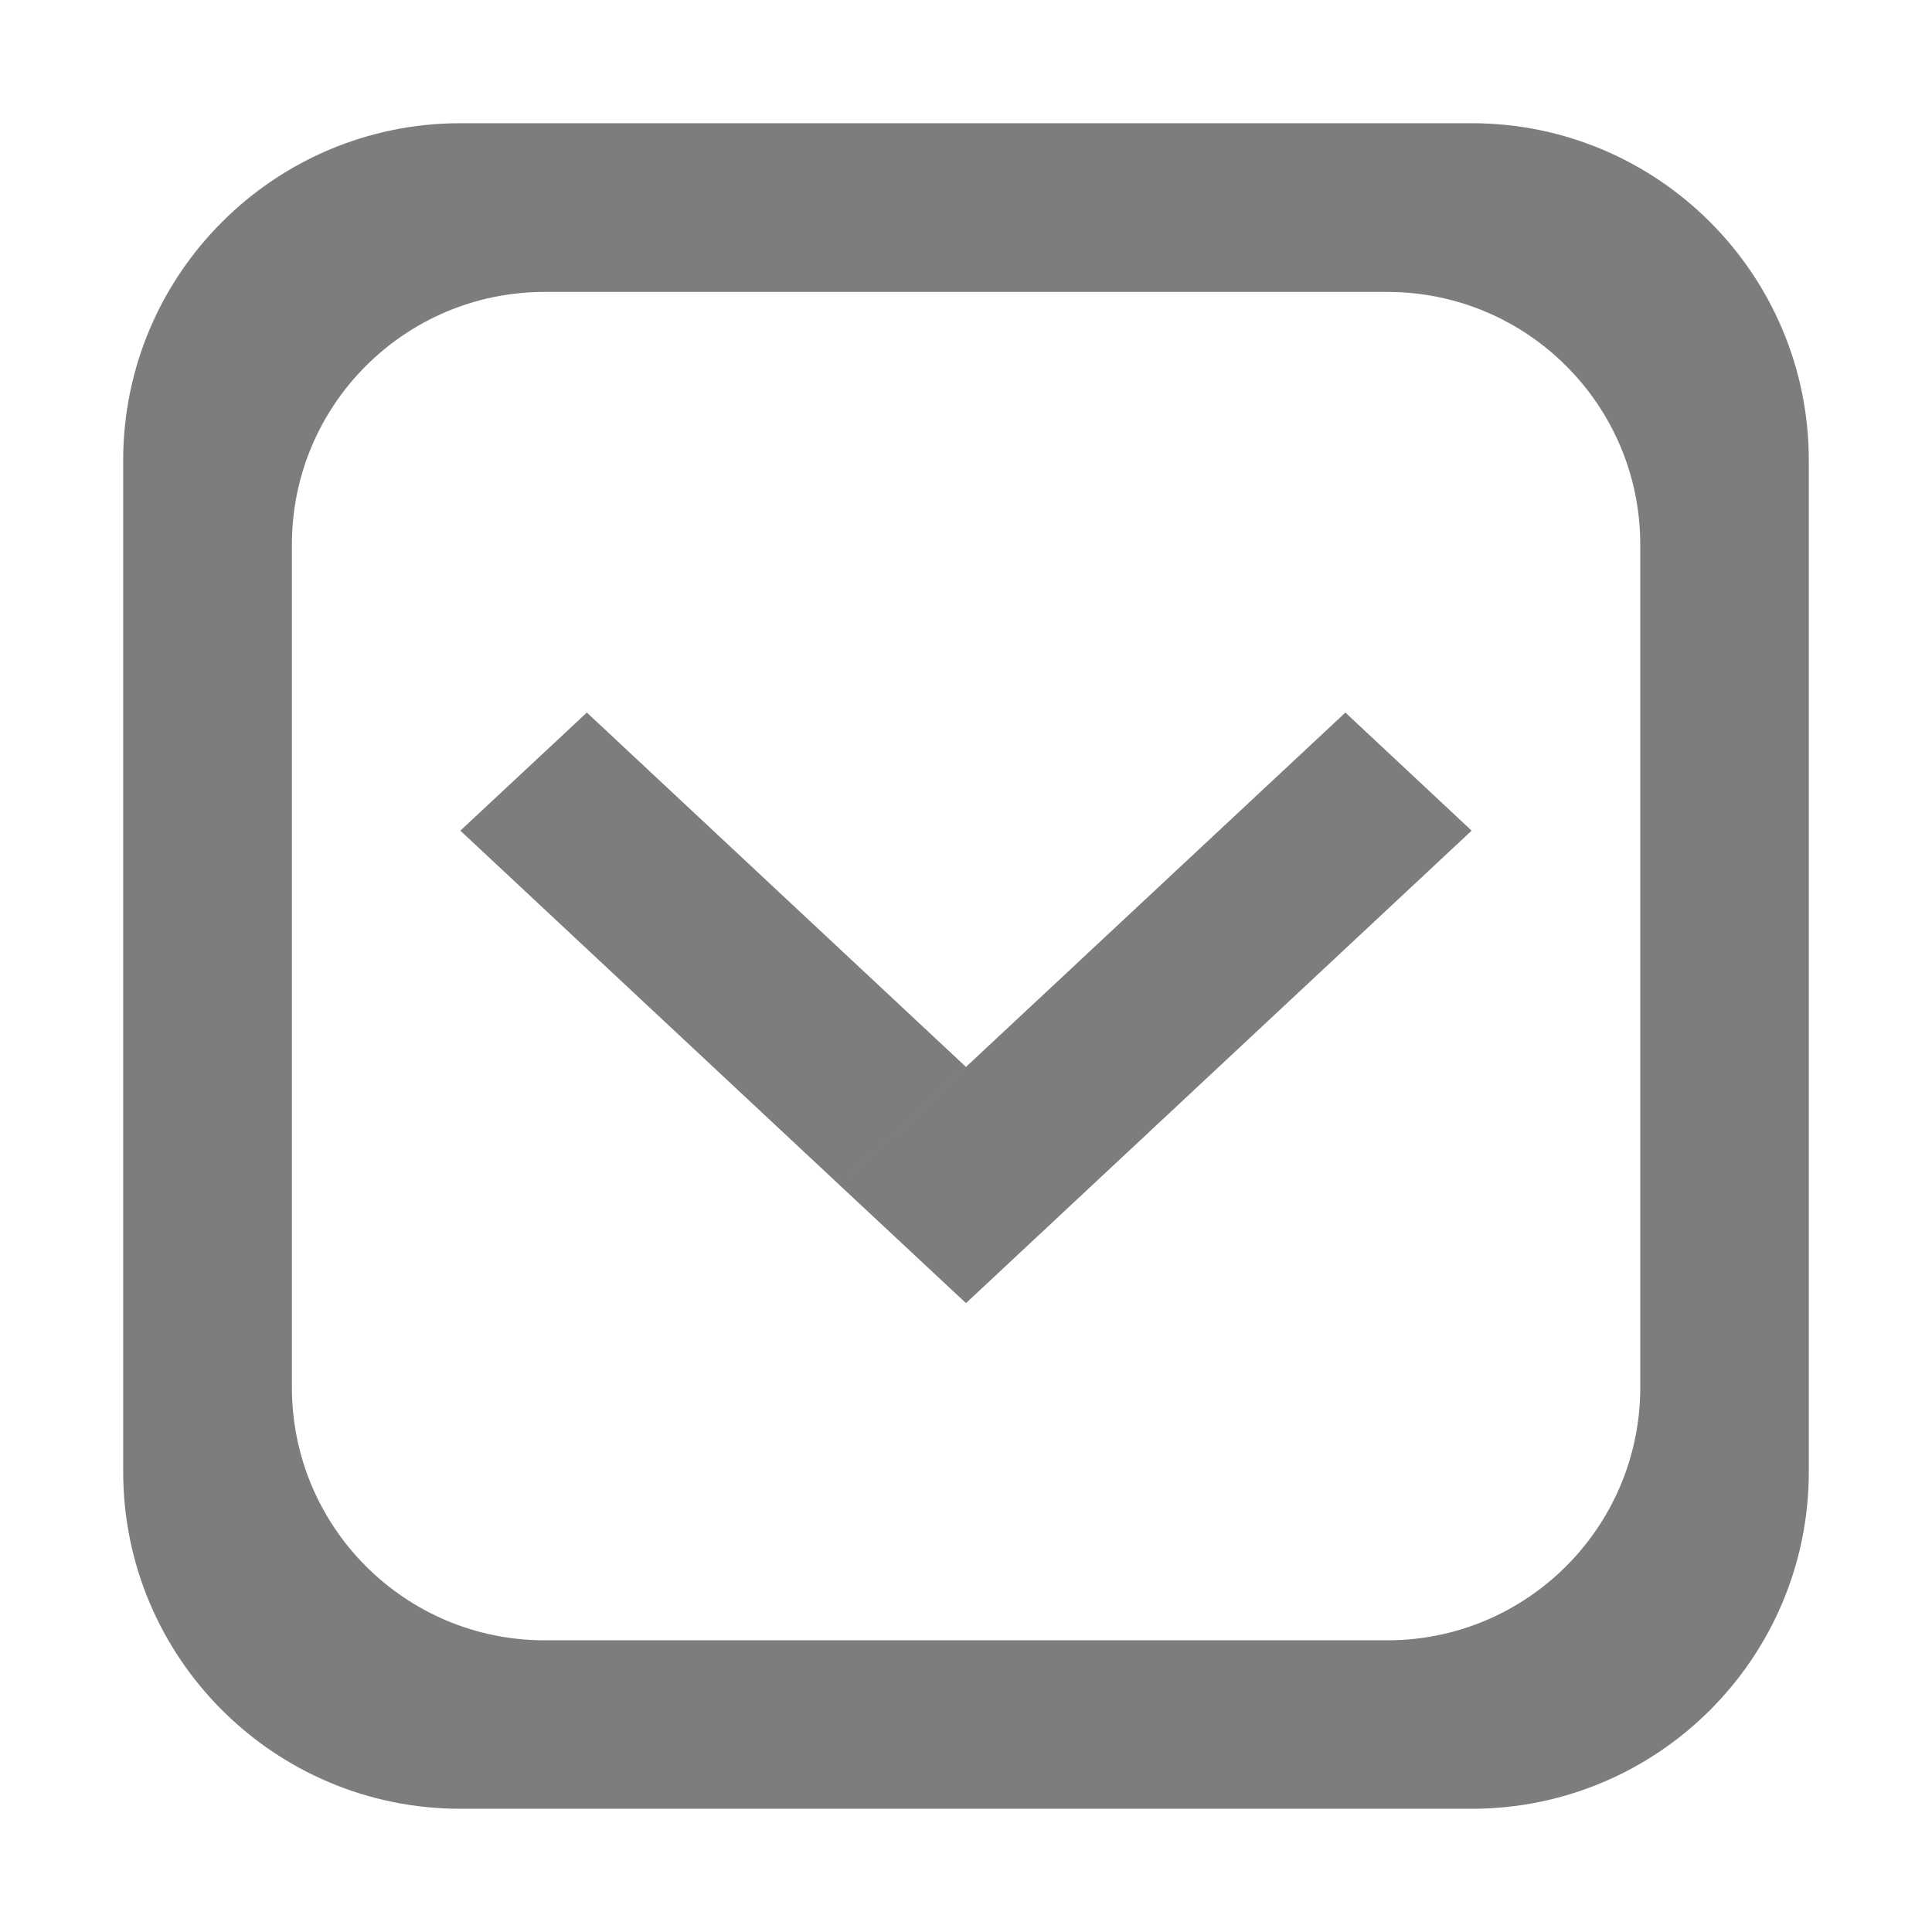
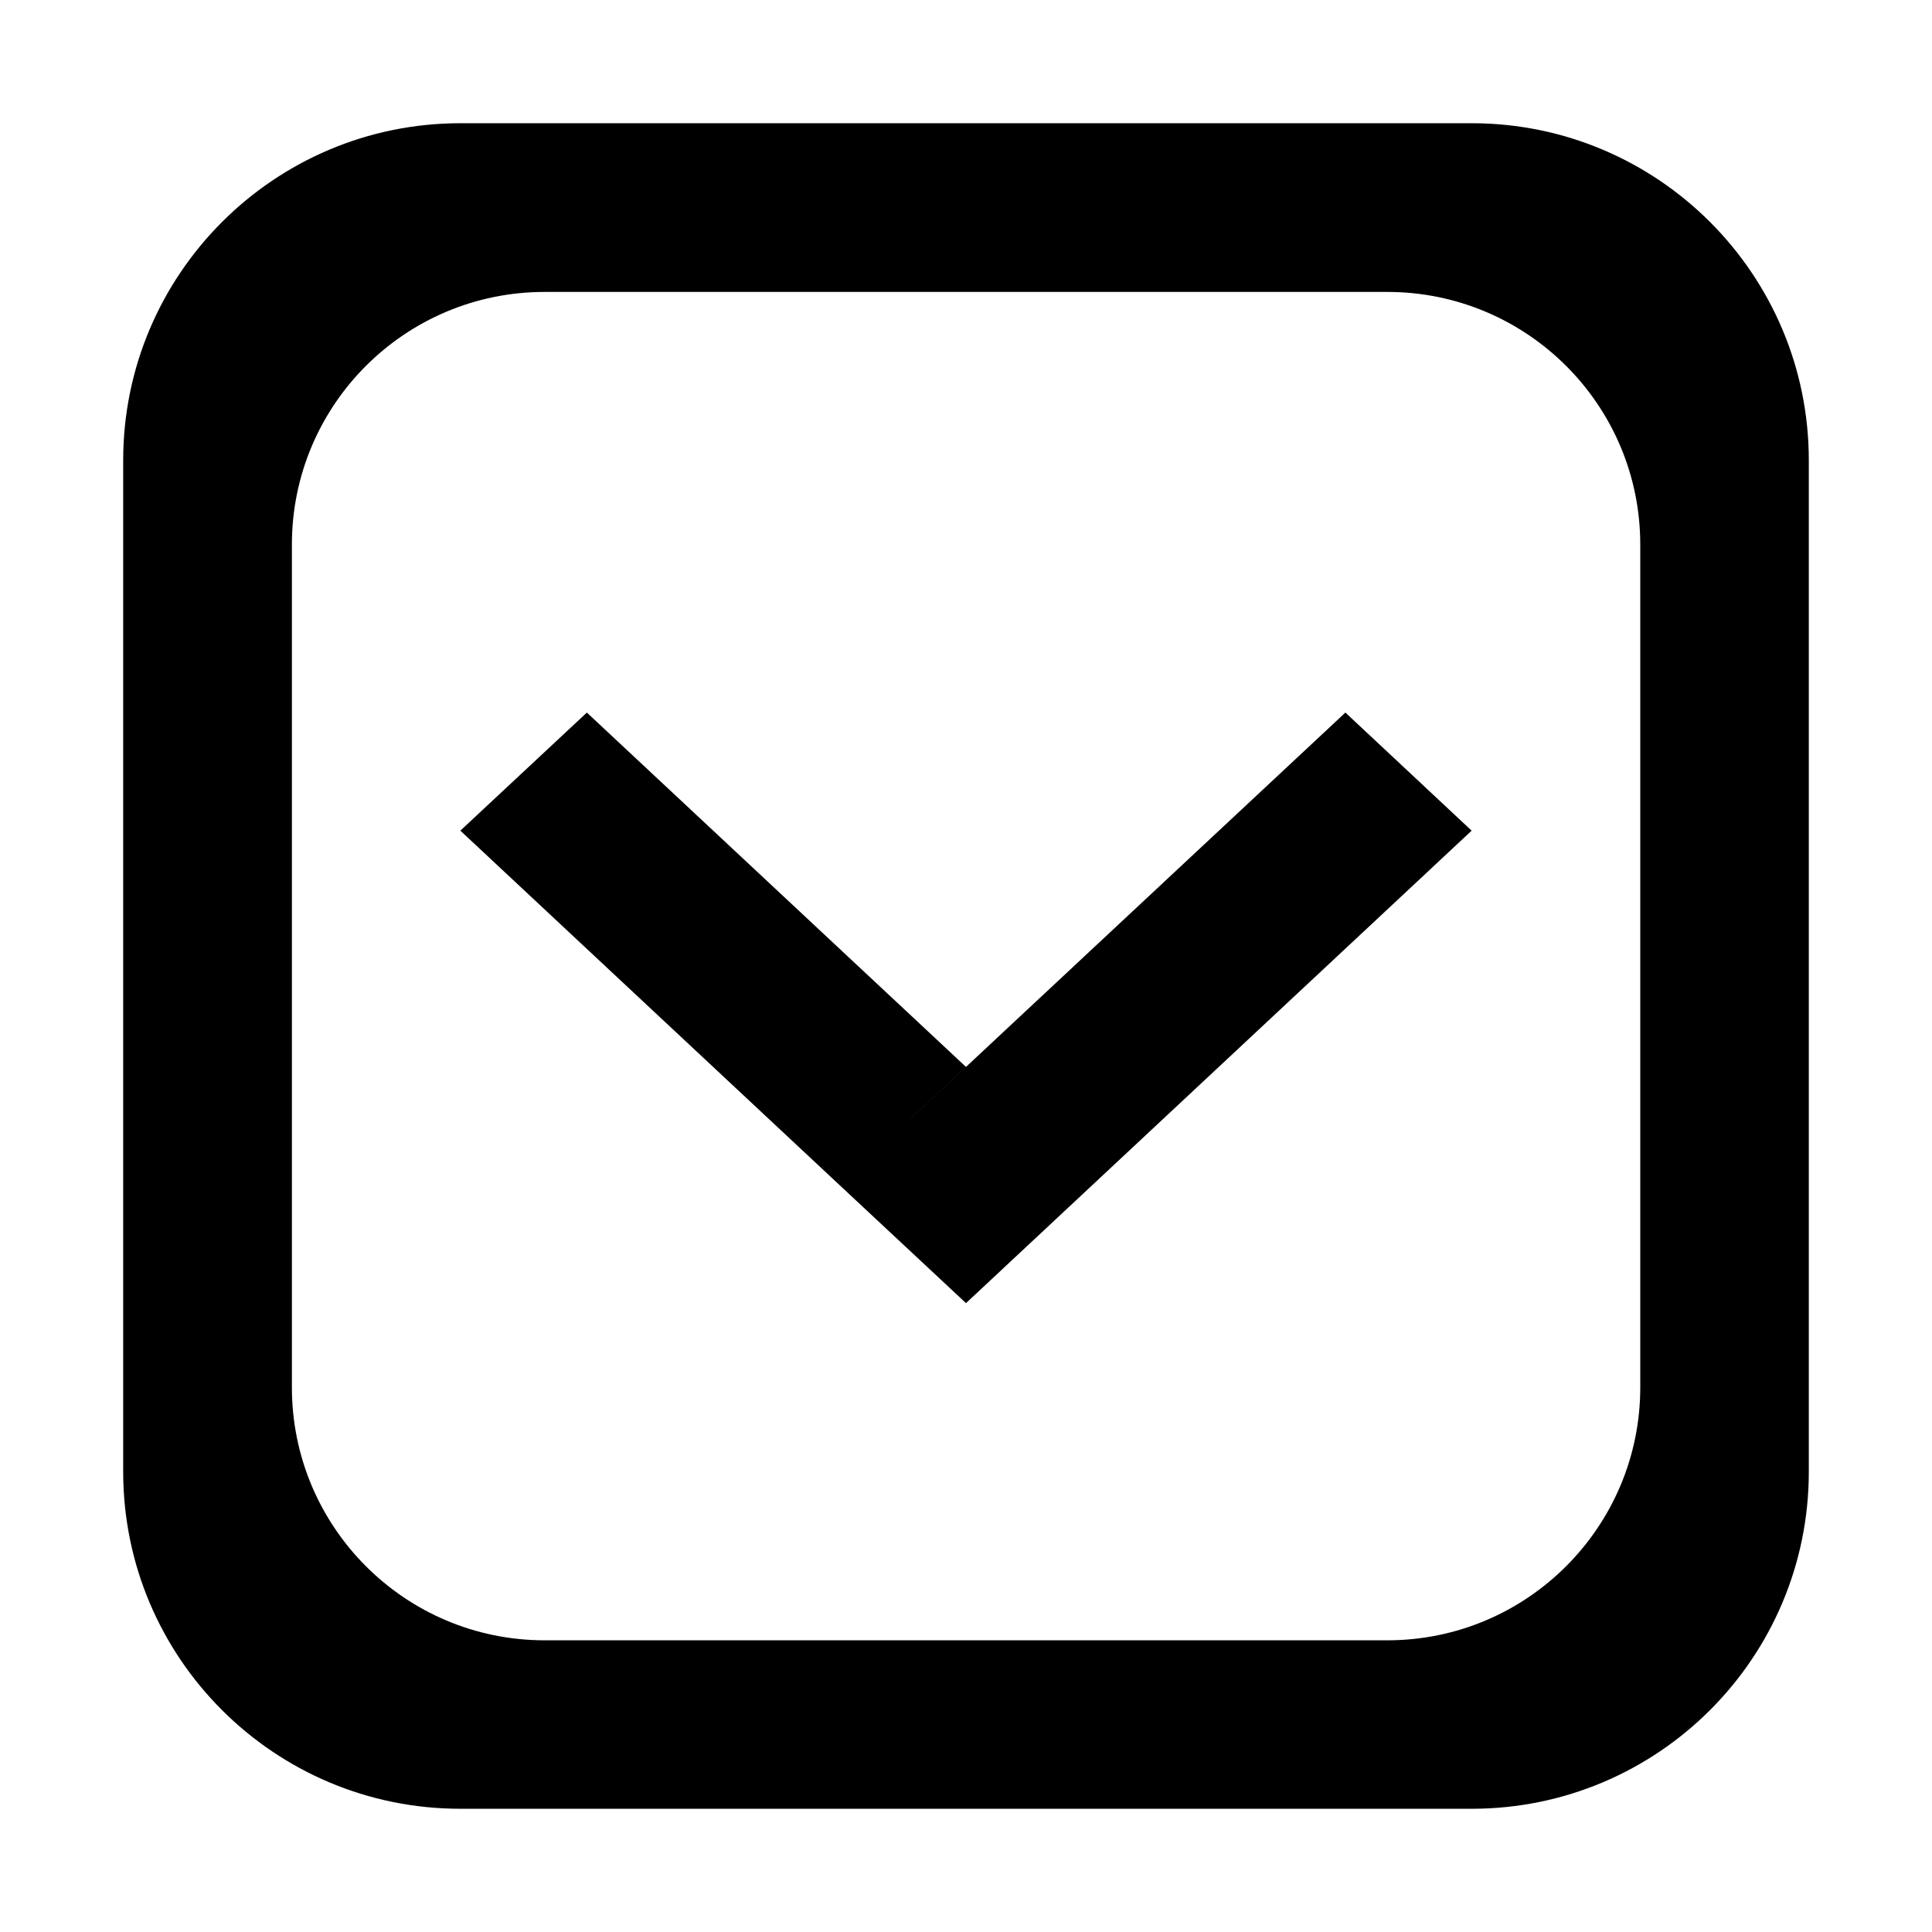
- <svg xmlns="http://www.w3.org/2000/svg" t="1743226878816" class="icon" viewBox="0 0 1024 1024" version="1.1" p-id="10178" width="256" height="256">
-   <path d="M511.987 565.488l-67.033 62.605L243.999 440.265l67.045-62.594L511.987 565.488zM958.708 244.021l0 536c0 98.713-80 178.667-178.711 178.667L243.999 958.687c-98.623 0-178.709-79.954-178.709-178.667L65.289 244.021c0-98.623 80.086-178.709 178.709-178.709l535.999 0C878.708 65.311 958.708 145.397 958.708 244.021zM869.375 288.644c0-73.98-60.065-133.913-134.043-133.913L288.665 154.731c-74.022 0-133.955 59.933-133.955 133.913l0 446.71c0 73.98 59.933 134.043 133.955 134.043l446.667 0c73.978 0 134.043-60.063 134.043-134.043L869.375 288.644zM511.987 565.488l0.012 0.011-67.045 62.594 67.045 62.596 267.999-250.422-66.913-62.594L511.987 565.488z" fill="#7D7D7D" p-id="10179" />
+ <svg xmlns="http://www.w3.org/2000/svg" t="1743260992166" class="icon" viewBox="0 0 1024 1024" version="1.1" p-id="19869" width="256" height="256">
+   <path d="M511.987 565.488l-67.033 62.605L243.999 440.265l67.045-62.594L511.987 565.488zM958.708 244.021l0 536c0 98.713-80 178.667-178.711 178.667L243.999 958.687c-98.623 0-178.709-79.954-178.709-178.667L65.289 244.021c0-98.623 80.086-178.709 178.709-178.709l535.999 0C878.708 65.311 958.708 145.397 958.708 244.021zM869.375 288.644c0-73.98-60.065-133.913-134.043-133.913L288.665 154.731c-74.022 0-133.955 59.933-133.955 133.913l0 446.71c0 73.98 59.933 134.043 133.955 134.043l446.667 0c73.978 0 134.043-60.063 134.043-134.043L869.375 288.644zM511.987 565.488l0.012 0.011-67.045 62.594 67.045 62.596 267.999-250.422-66.913-62.594L511.987 565.488z" p-id="19870" />
</svg>
